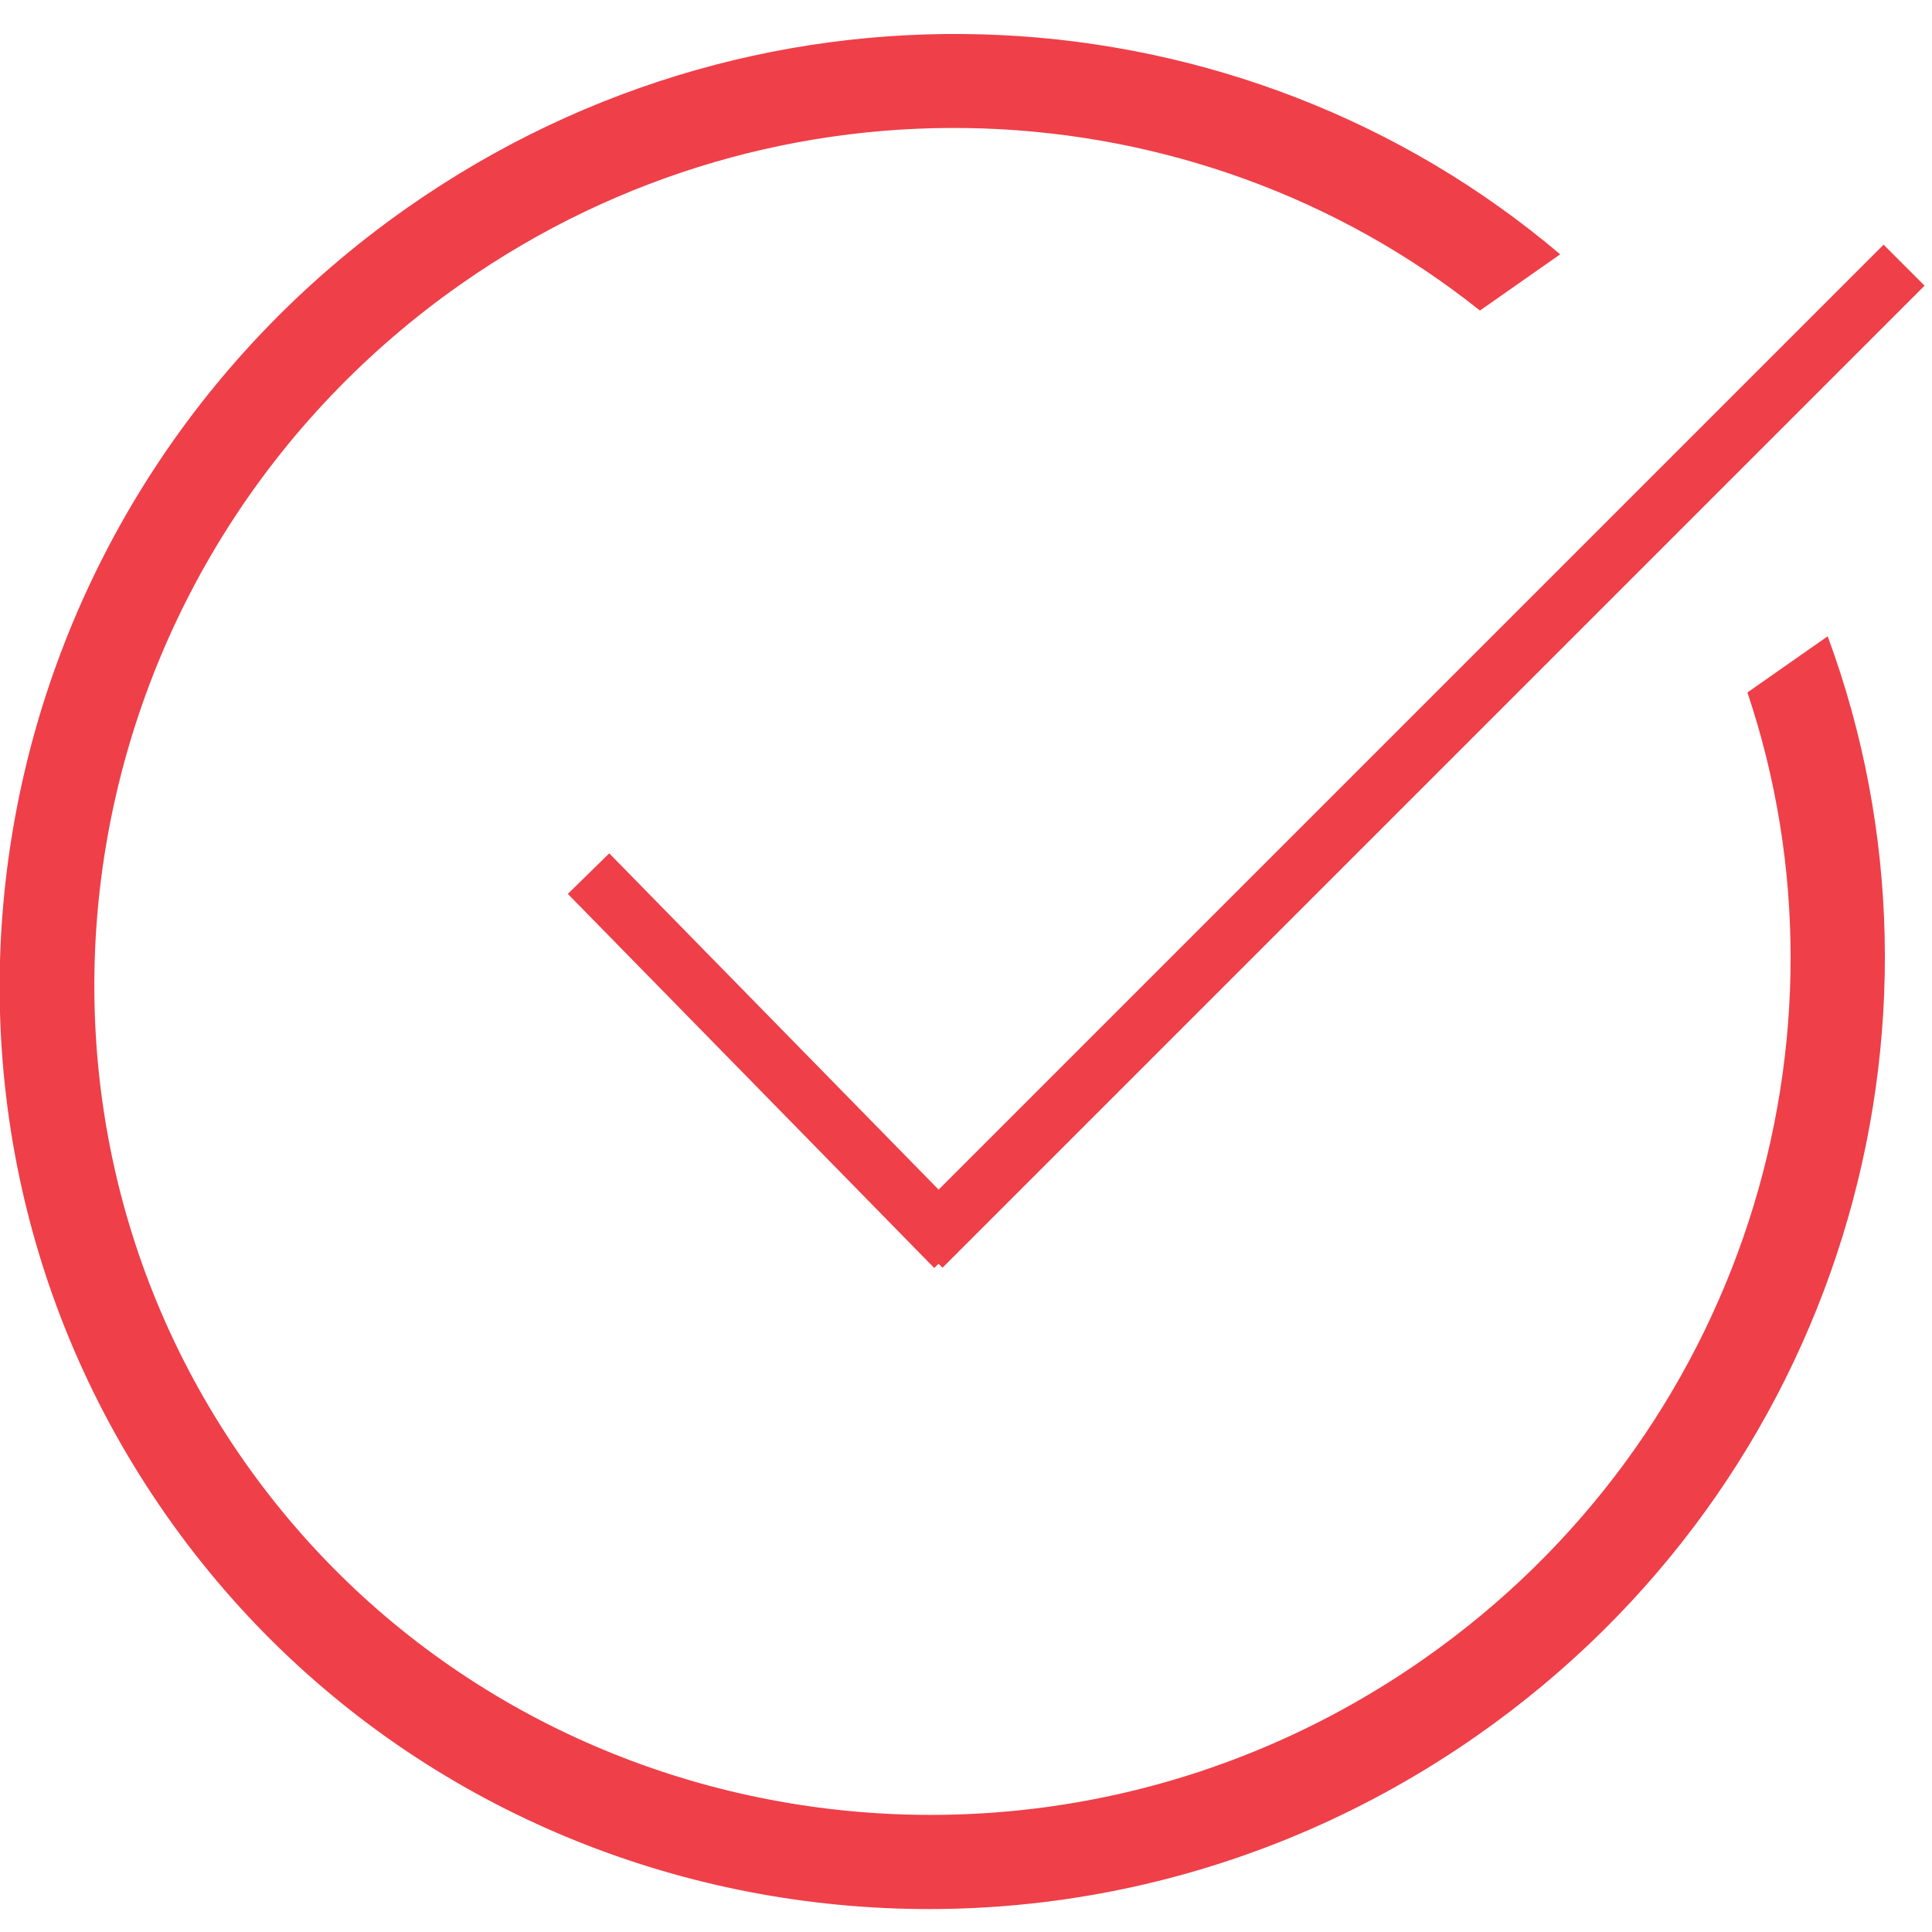
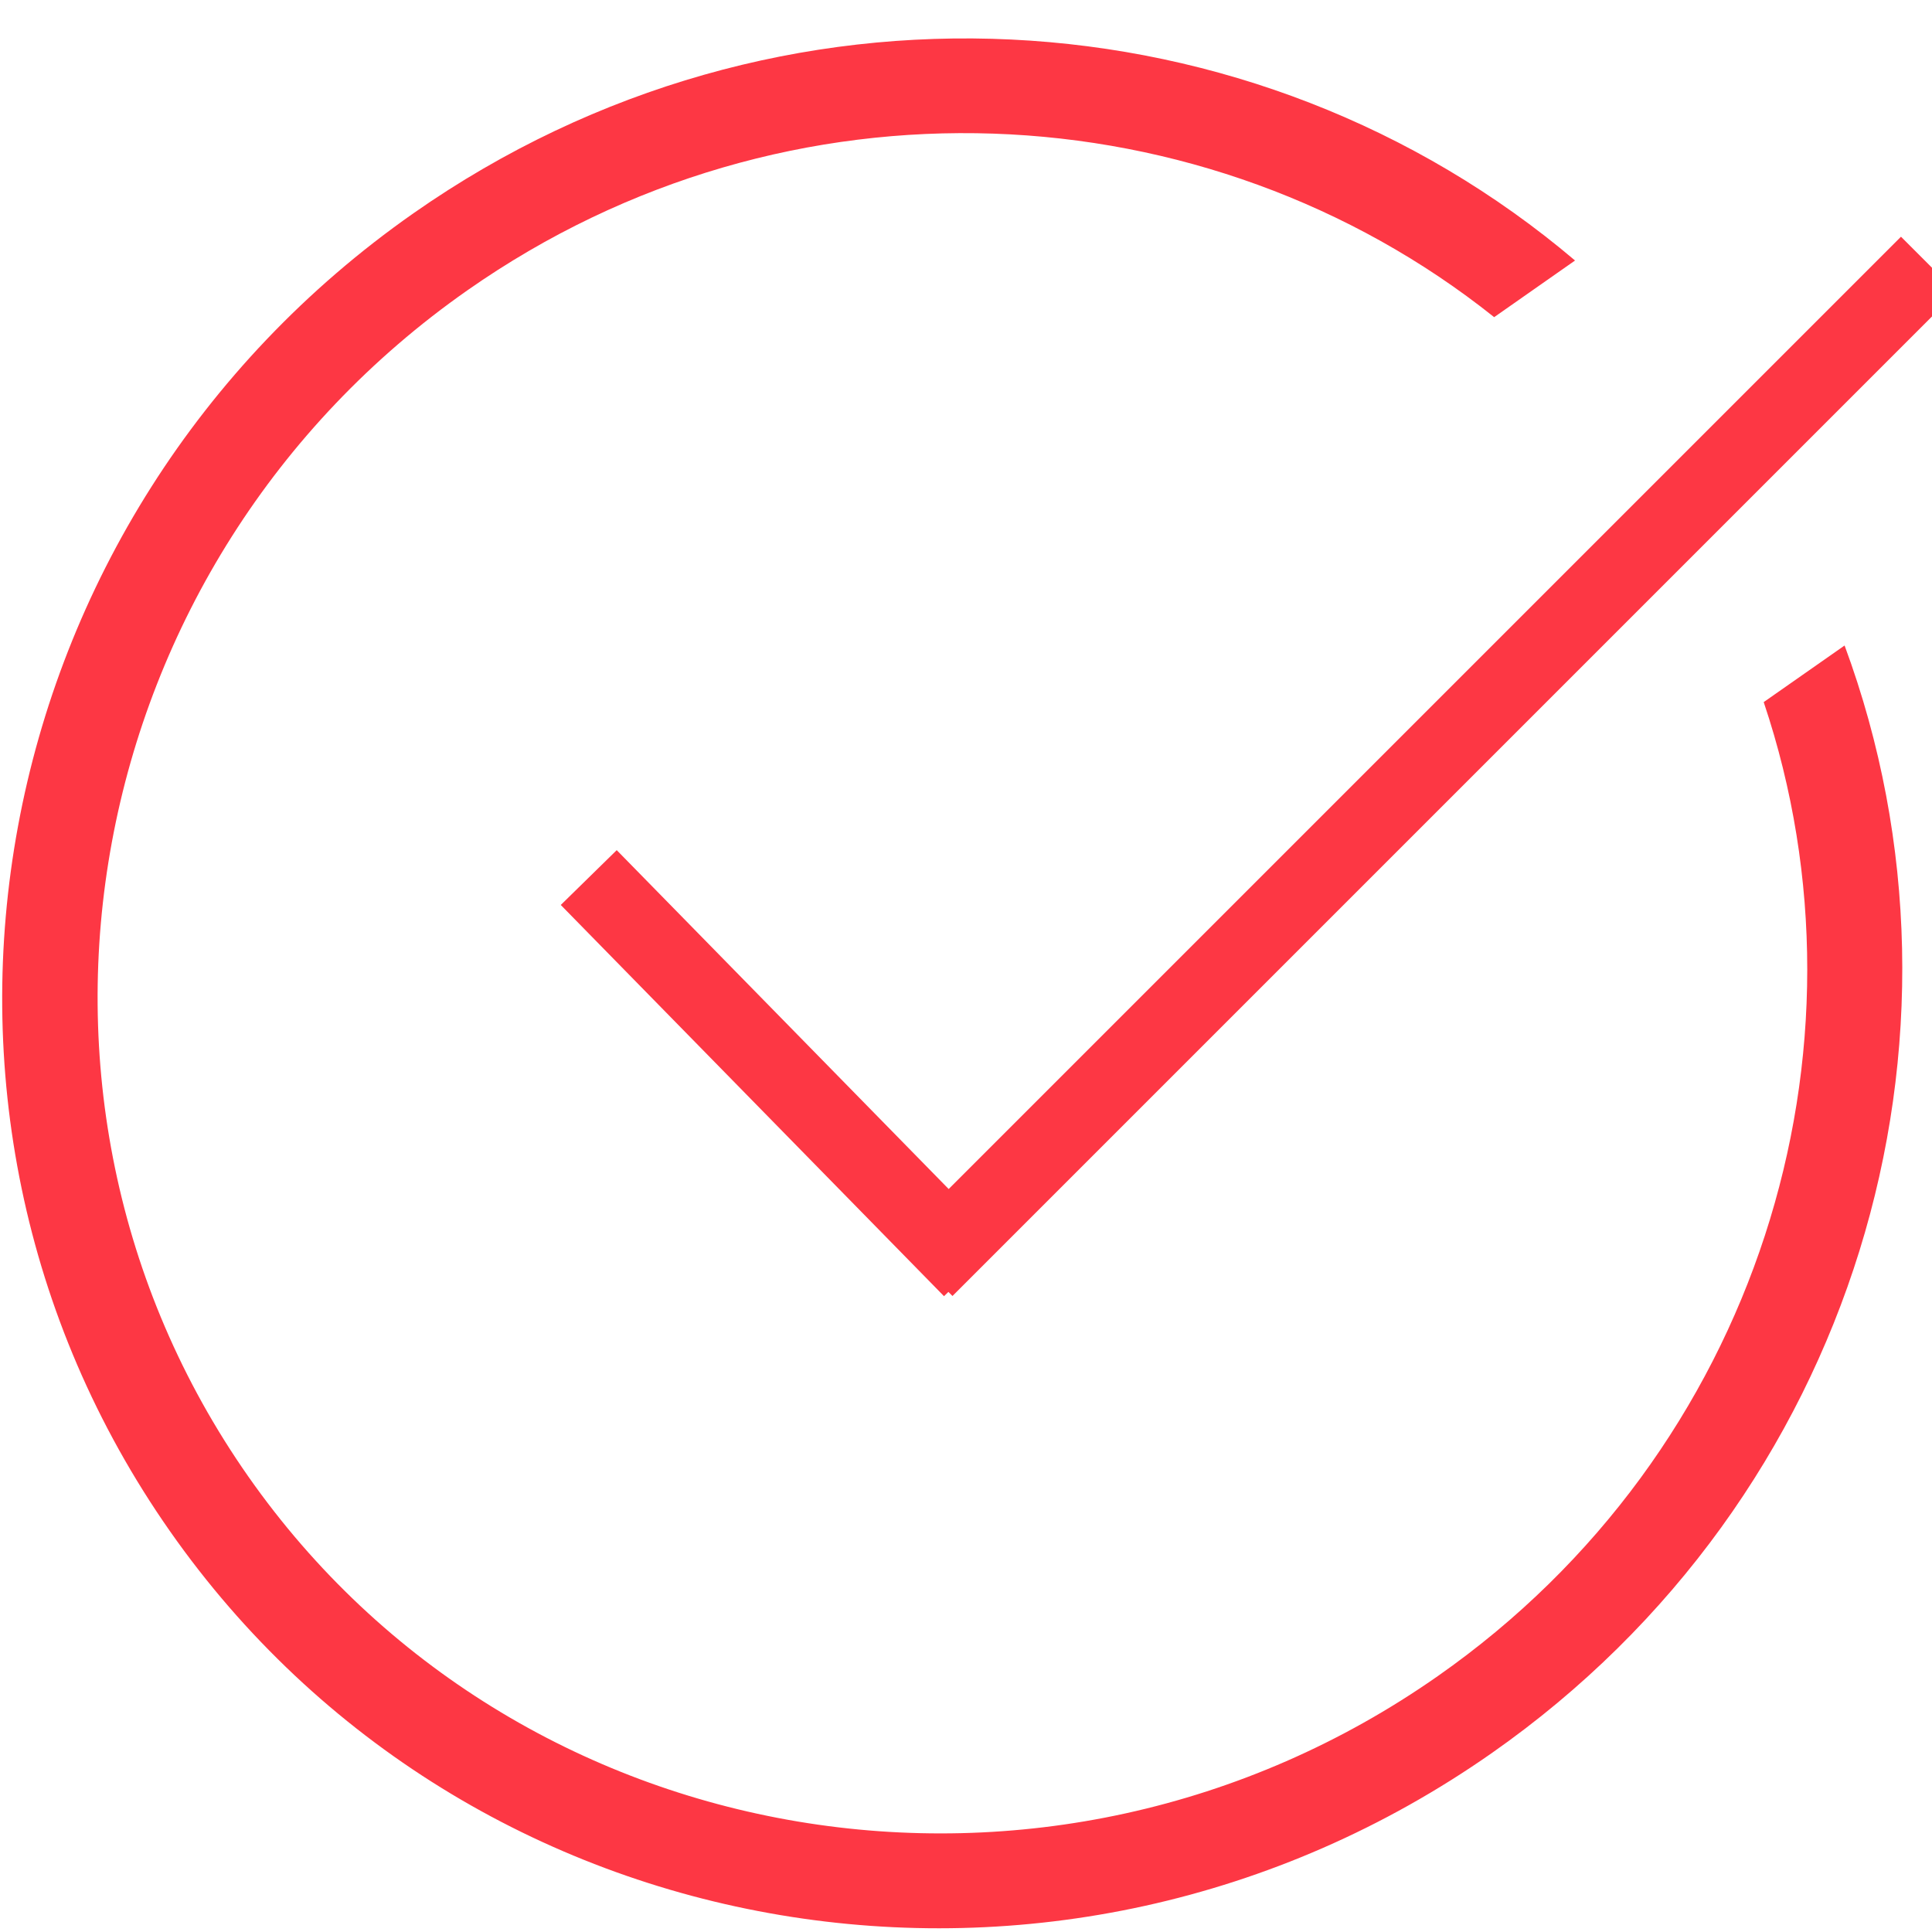
- <svg xmlns="http://www.w3.org/2000/svg" version="1.1" id="Layer_1" x="0px" y="0px" width="50px" height="50px" viewBox="0 0 50 50" enable-background="new 0 0 50 50" xml:space="preserve">
-   <g>
-     <path fill="#EF3F49" d="M47.3,16.467l-2.077,1.454c3.006,8.941-0.138,19.246-8.366,25.007c-9.973,6.986-23.679,4.685-30.547-5.125   C-0.56,27.993,1.965,14.33,11.94,7.345c8.228-5.763,18.987-5.19,26.361,0.692l2.076-1.455c-8.203-6.957-20.461-7.77-29.824-1.215   C-0.545,13.14-3.346,28.293,4.299,39.209c7.646,10.92,22.842,13.471,33.942,5.698C47.602,38.351,51.031,26.554,47.3,16.467z" />
-     <path fill="none" stroke="#EF3F49" stroke-width="1.5" stroke-linecap="square" d="M48.747,7.393L24.392,31.748 M15.756,23.145   l8.433,8.61" />
+ <svg xmlns="http://www.w3.org/2000/svg" width="37" height="37" viewBox="0 0 37 37">
+   <g fill="none" fill-rule="evenodd">
+     <path fill="#FD3744" d="M35.326 12.362l-1.549 1.084c2.242 6.669-.102 14.355-6.24 18.652-7.438 5.21-17.66 3.494-22.783-3.823-5.123-7.317-3.24-17.508 4.2-22.717 6.137-4.298 14.161-3.871 19.661.516l1.549-1.085C24.046-.199 14.904-.806 7.92 4.083-.358 9.88-2.447 21.181 3.255 29.324c5.702 8.144 17.036 10.046 25.315 4.249 6.982-4.89 9.54-13.688 6.756-21.211z" />
+     <path stroke="#FD3744" stroke-linecap="square" stroke-width="1.5" d="M36.406 5.594L18.241 23.759M11.8 17.342l6.29 6.421" />
  </g>
</svg>
